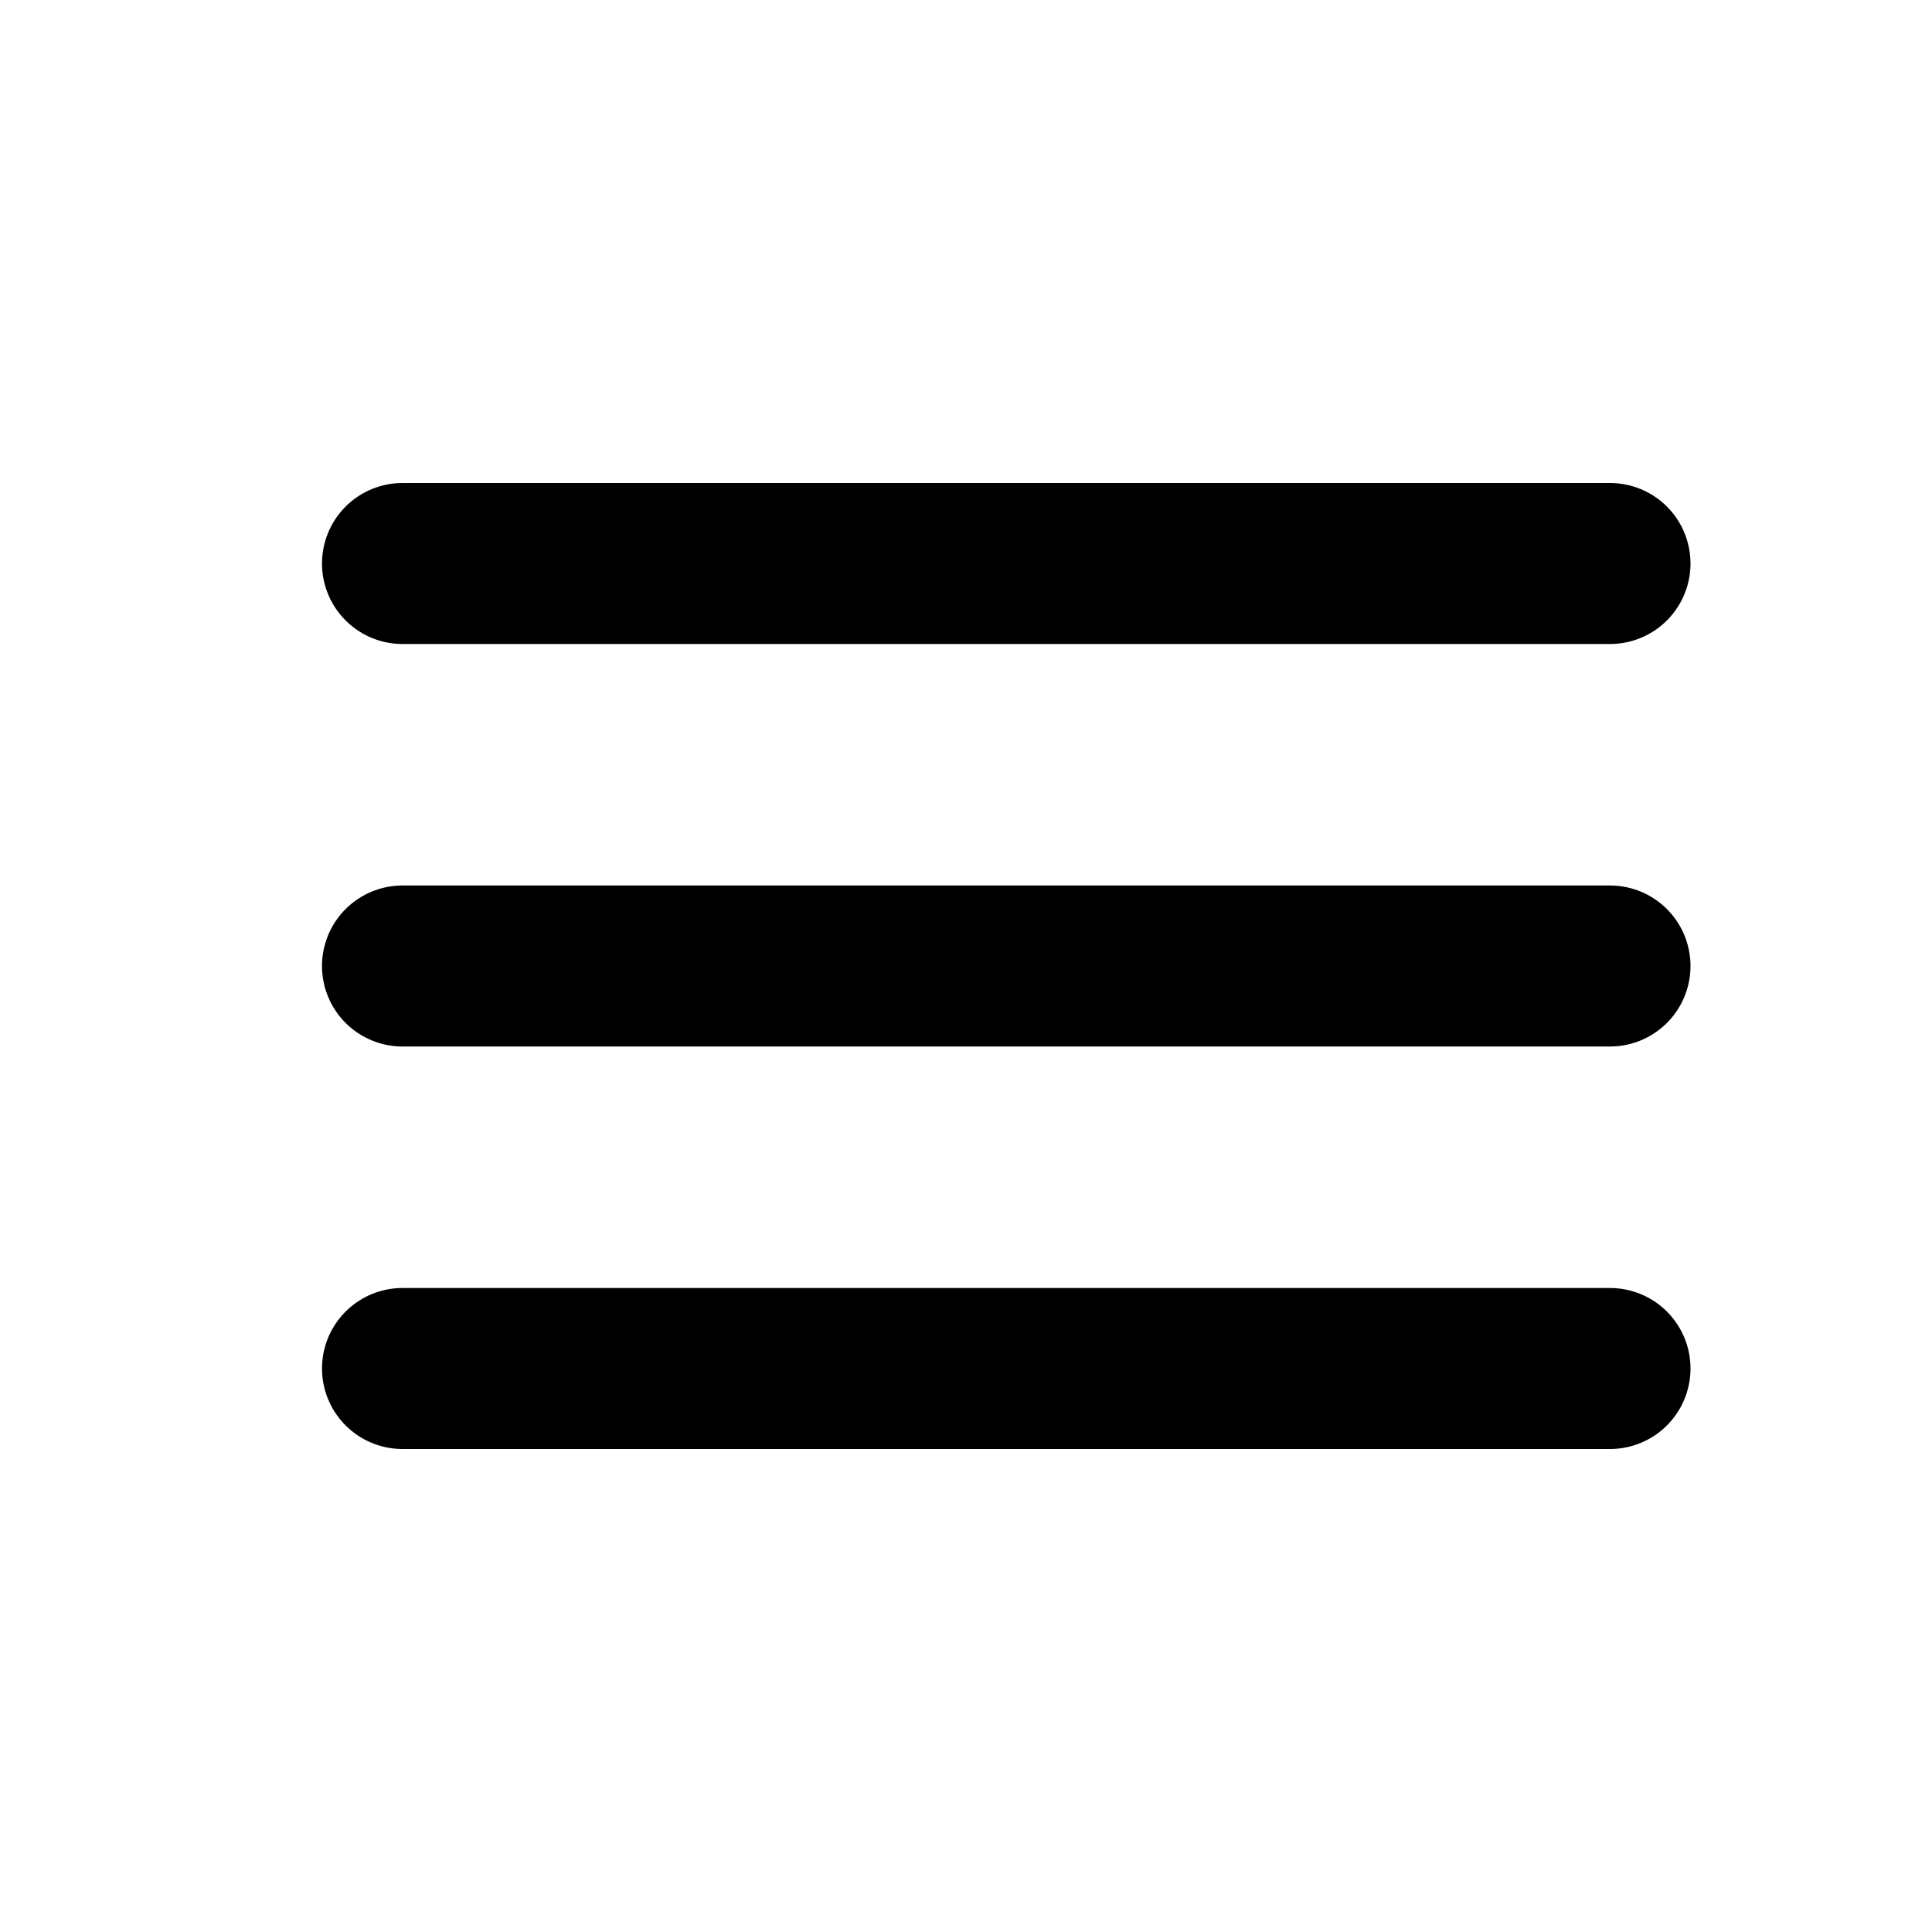
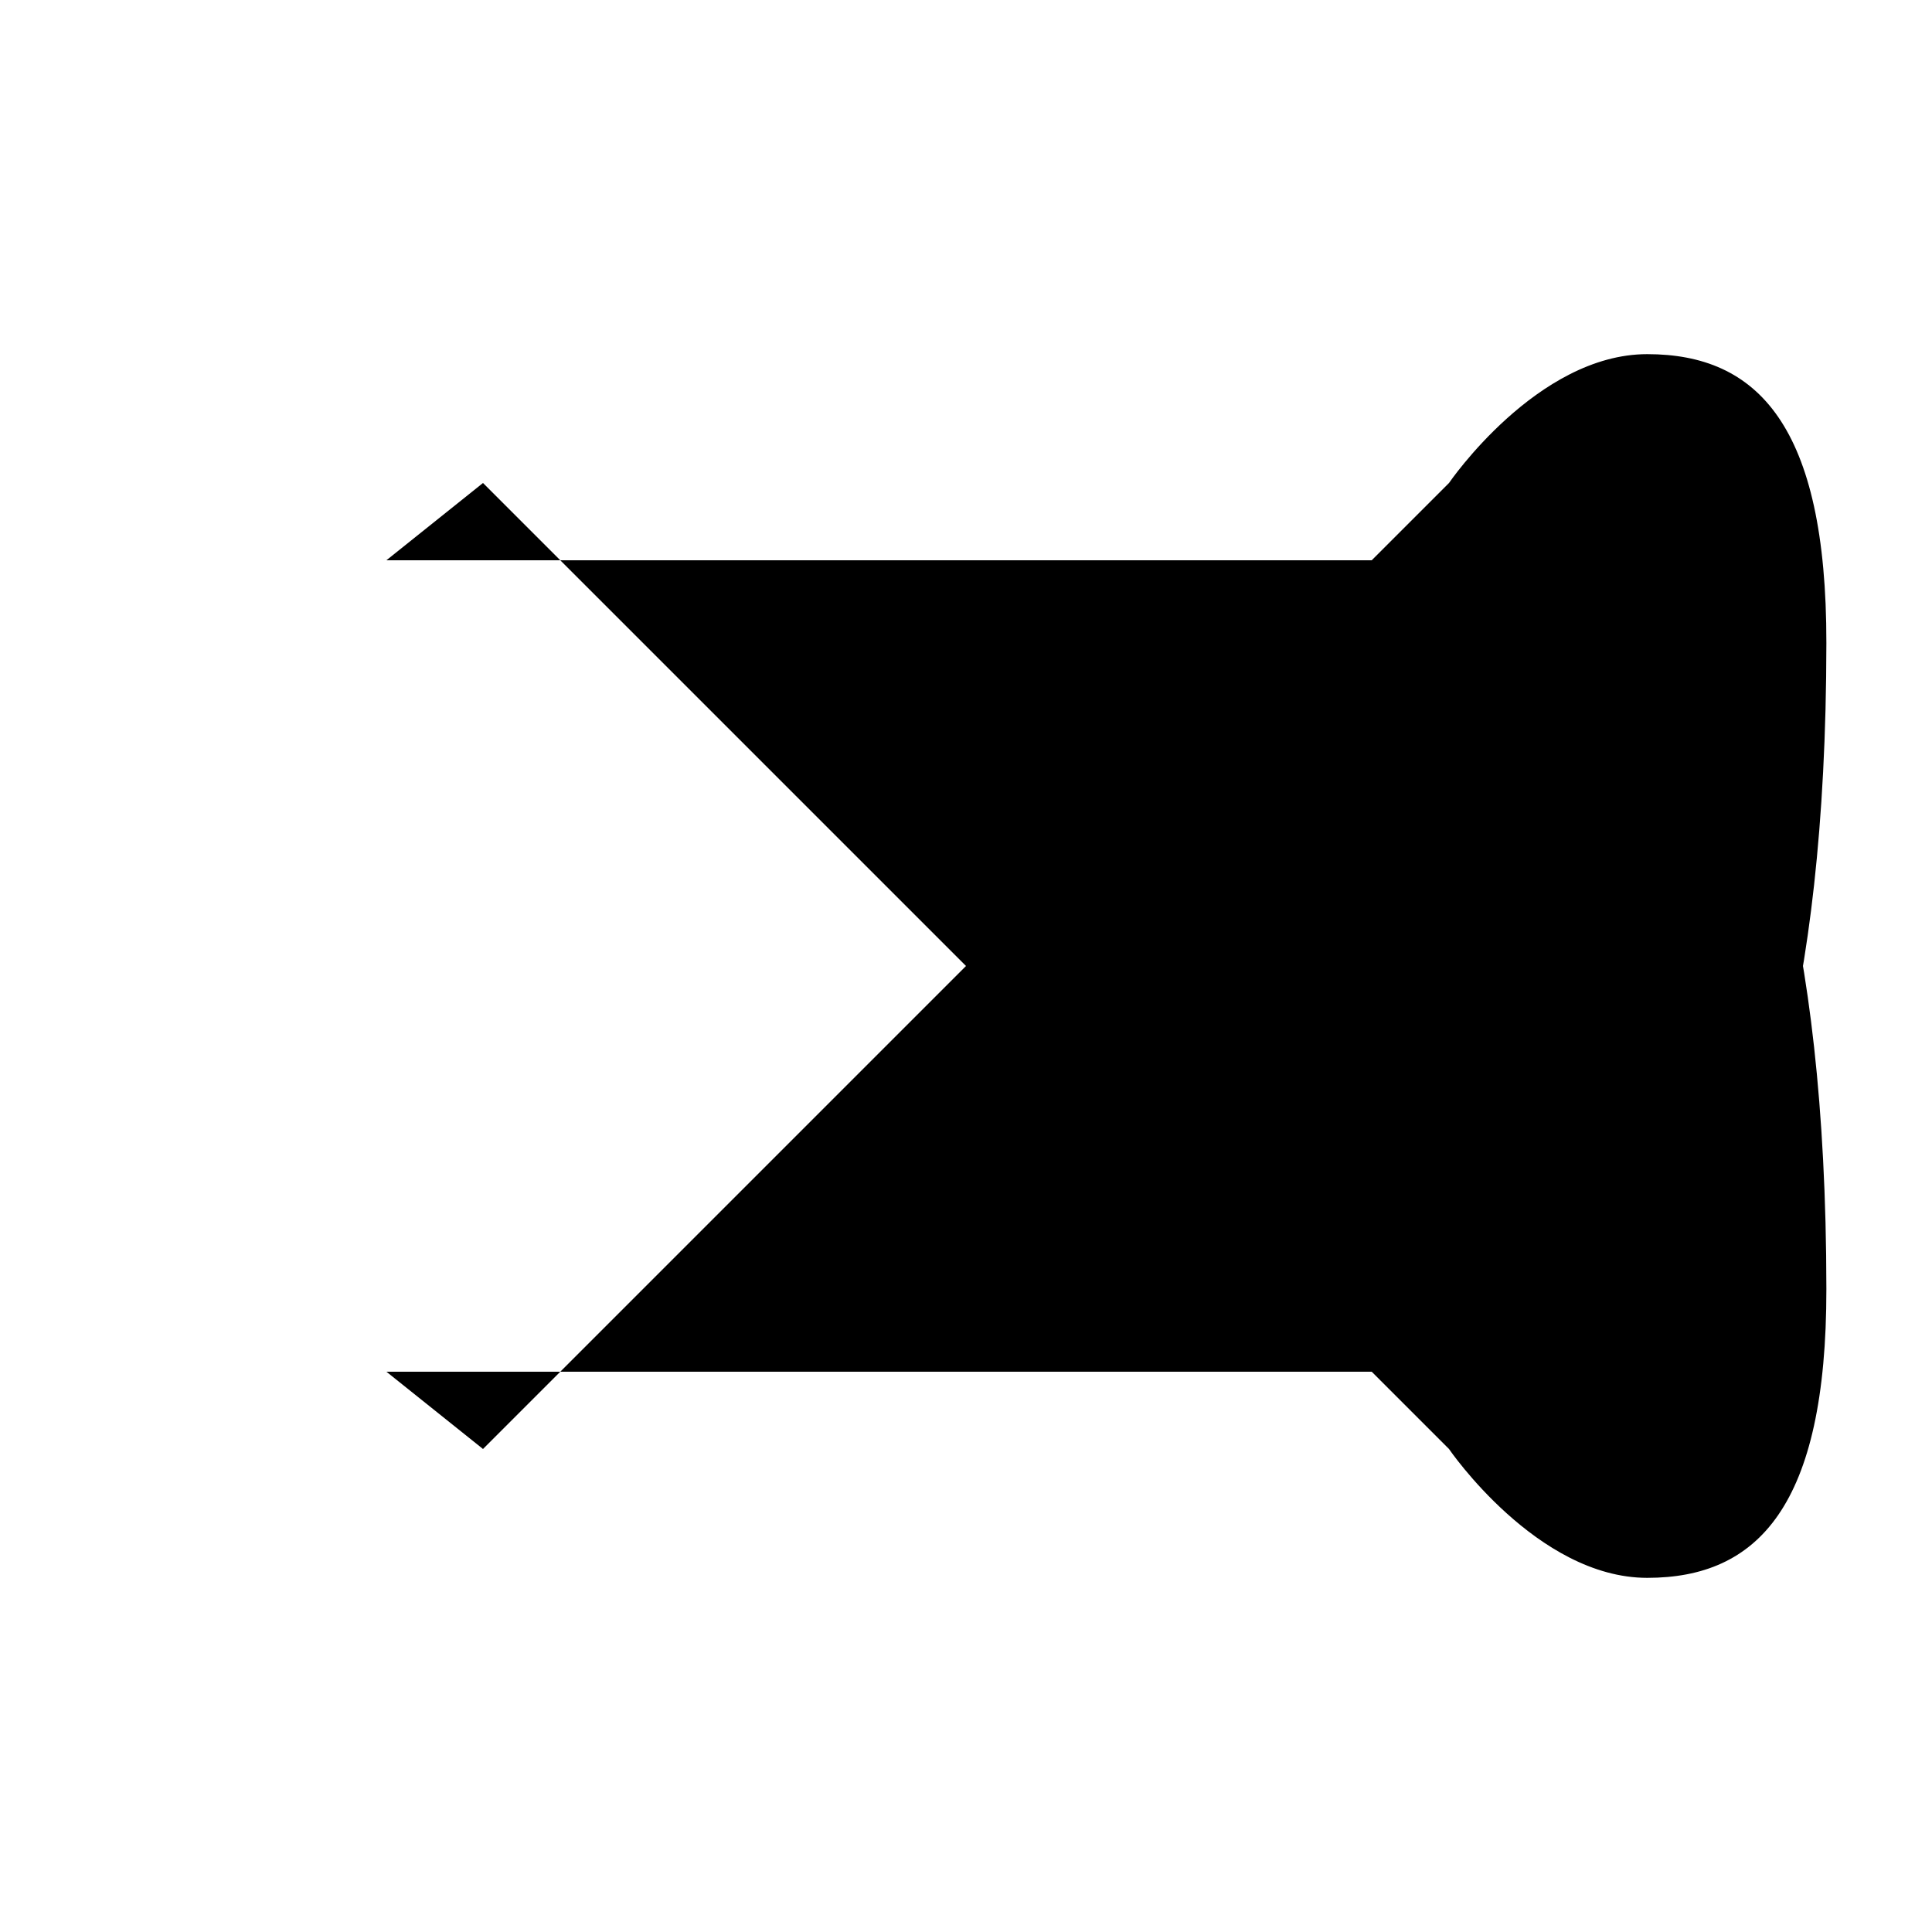
- <svg xmlns="http://www.w3.org/2000/svg" width="800px" height="800px" viewBox="0 0 24 24" fill="none">
-   <path d="M5 12H20" stroke="#000000" stroke-width="2" stroke-linecap="round" />
-   <path d="M5 17H20" stroke="#000000" stroke-width="2" stroke-linecap="round" />
-   <path d="M5 7H20" stroke="#000000" stroke-width="2" stroke-linecap="round" />
+ <svg width="100" height="100" viewBox="0 0 100 100">
+   <path class="line line1" d="M 20,29 H 80 C 80,29 94.499,28.817 94.533,66.711 94.543,77.981 90.966,81.67 85.259,81.669 79.552,81.668 75,75 75,75 L 25,25" />
+   <path class="line line2" d="M 20,50 H 80" />
+   <path class="line line3" d="M 20,71 H 80 C 80,71 94.499,71.183 94.533,33.289 94.543,22.019 90.966,18.33 85.259,18.331 79.552,18.332 75,25 75,25 L 25,75" />
</svg>
